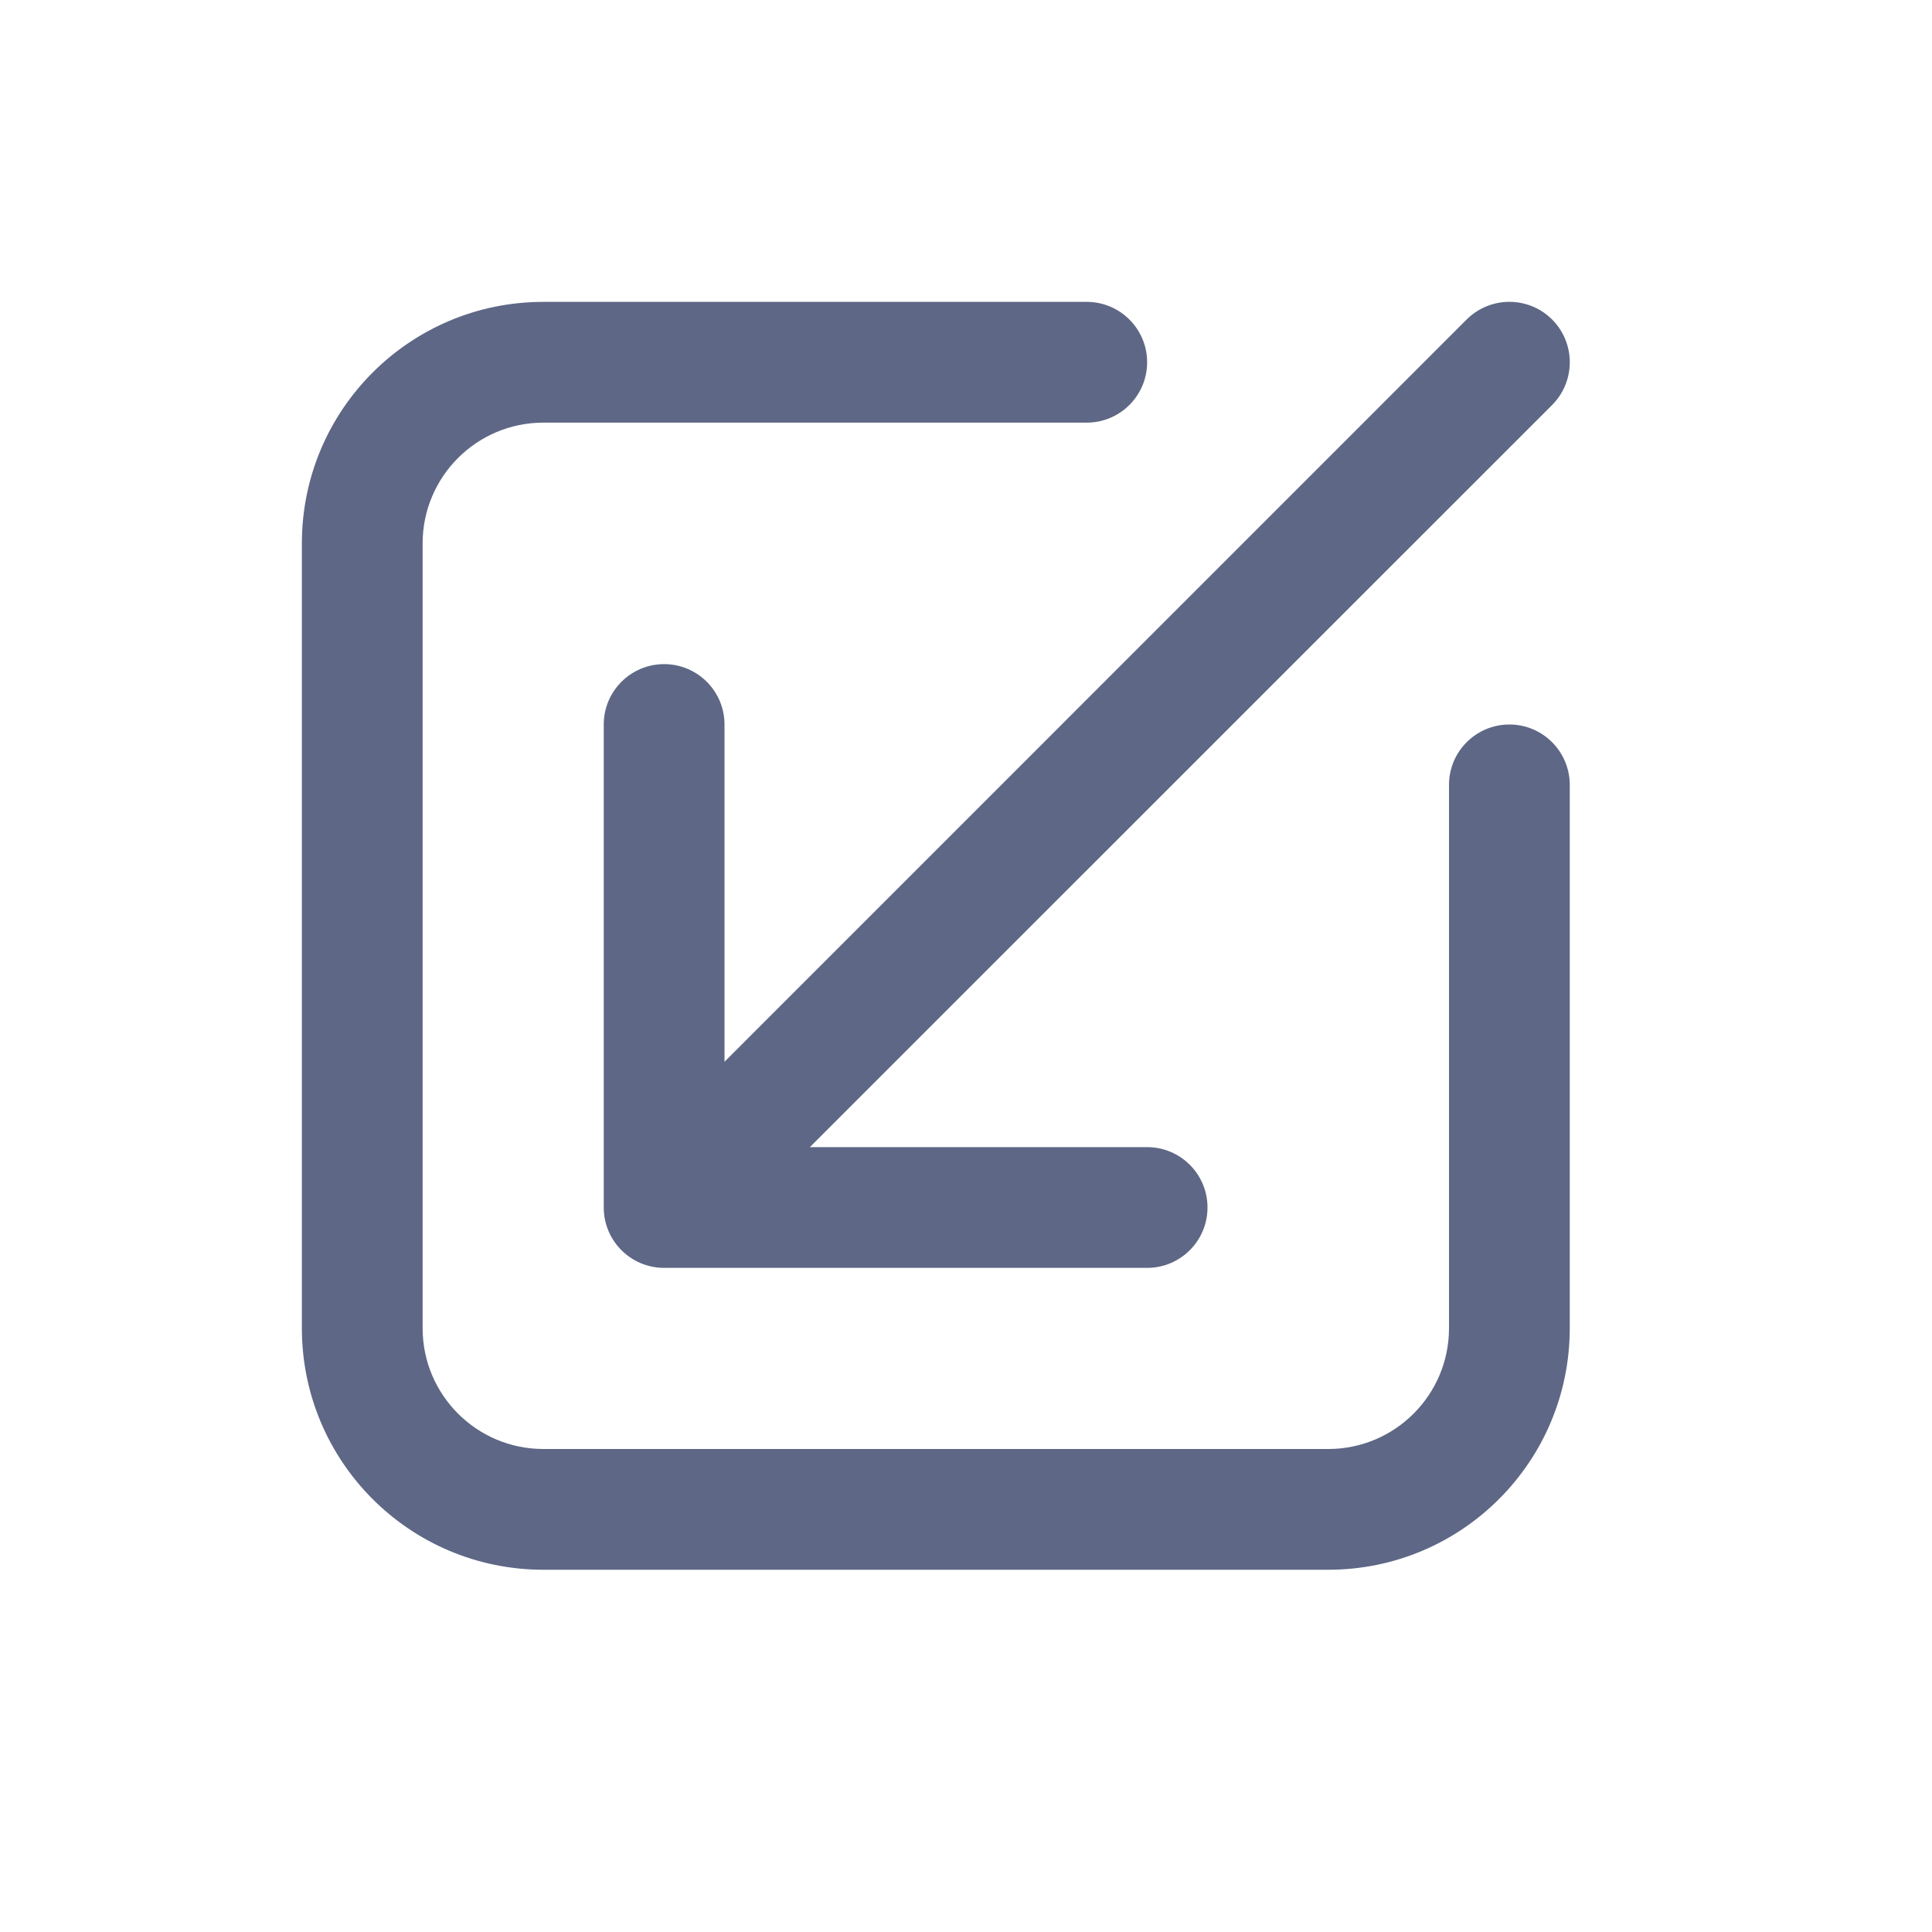
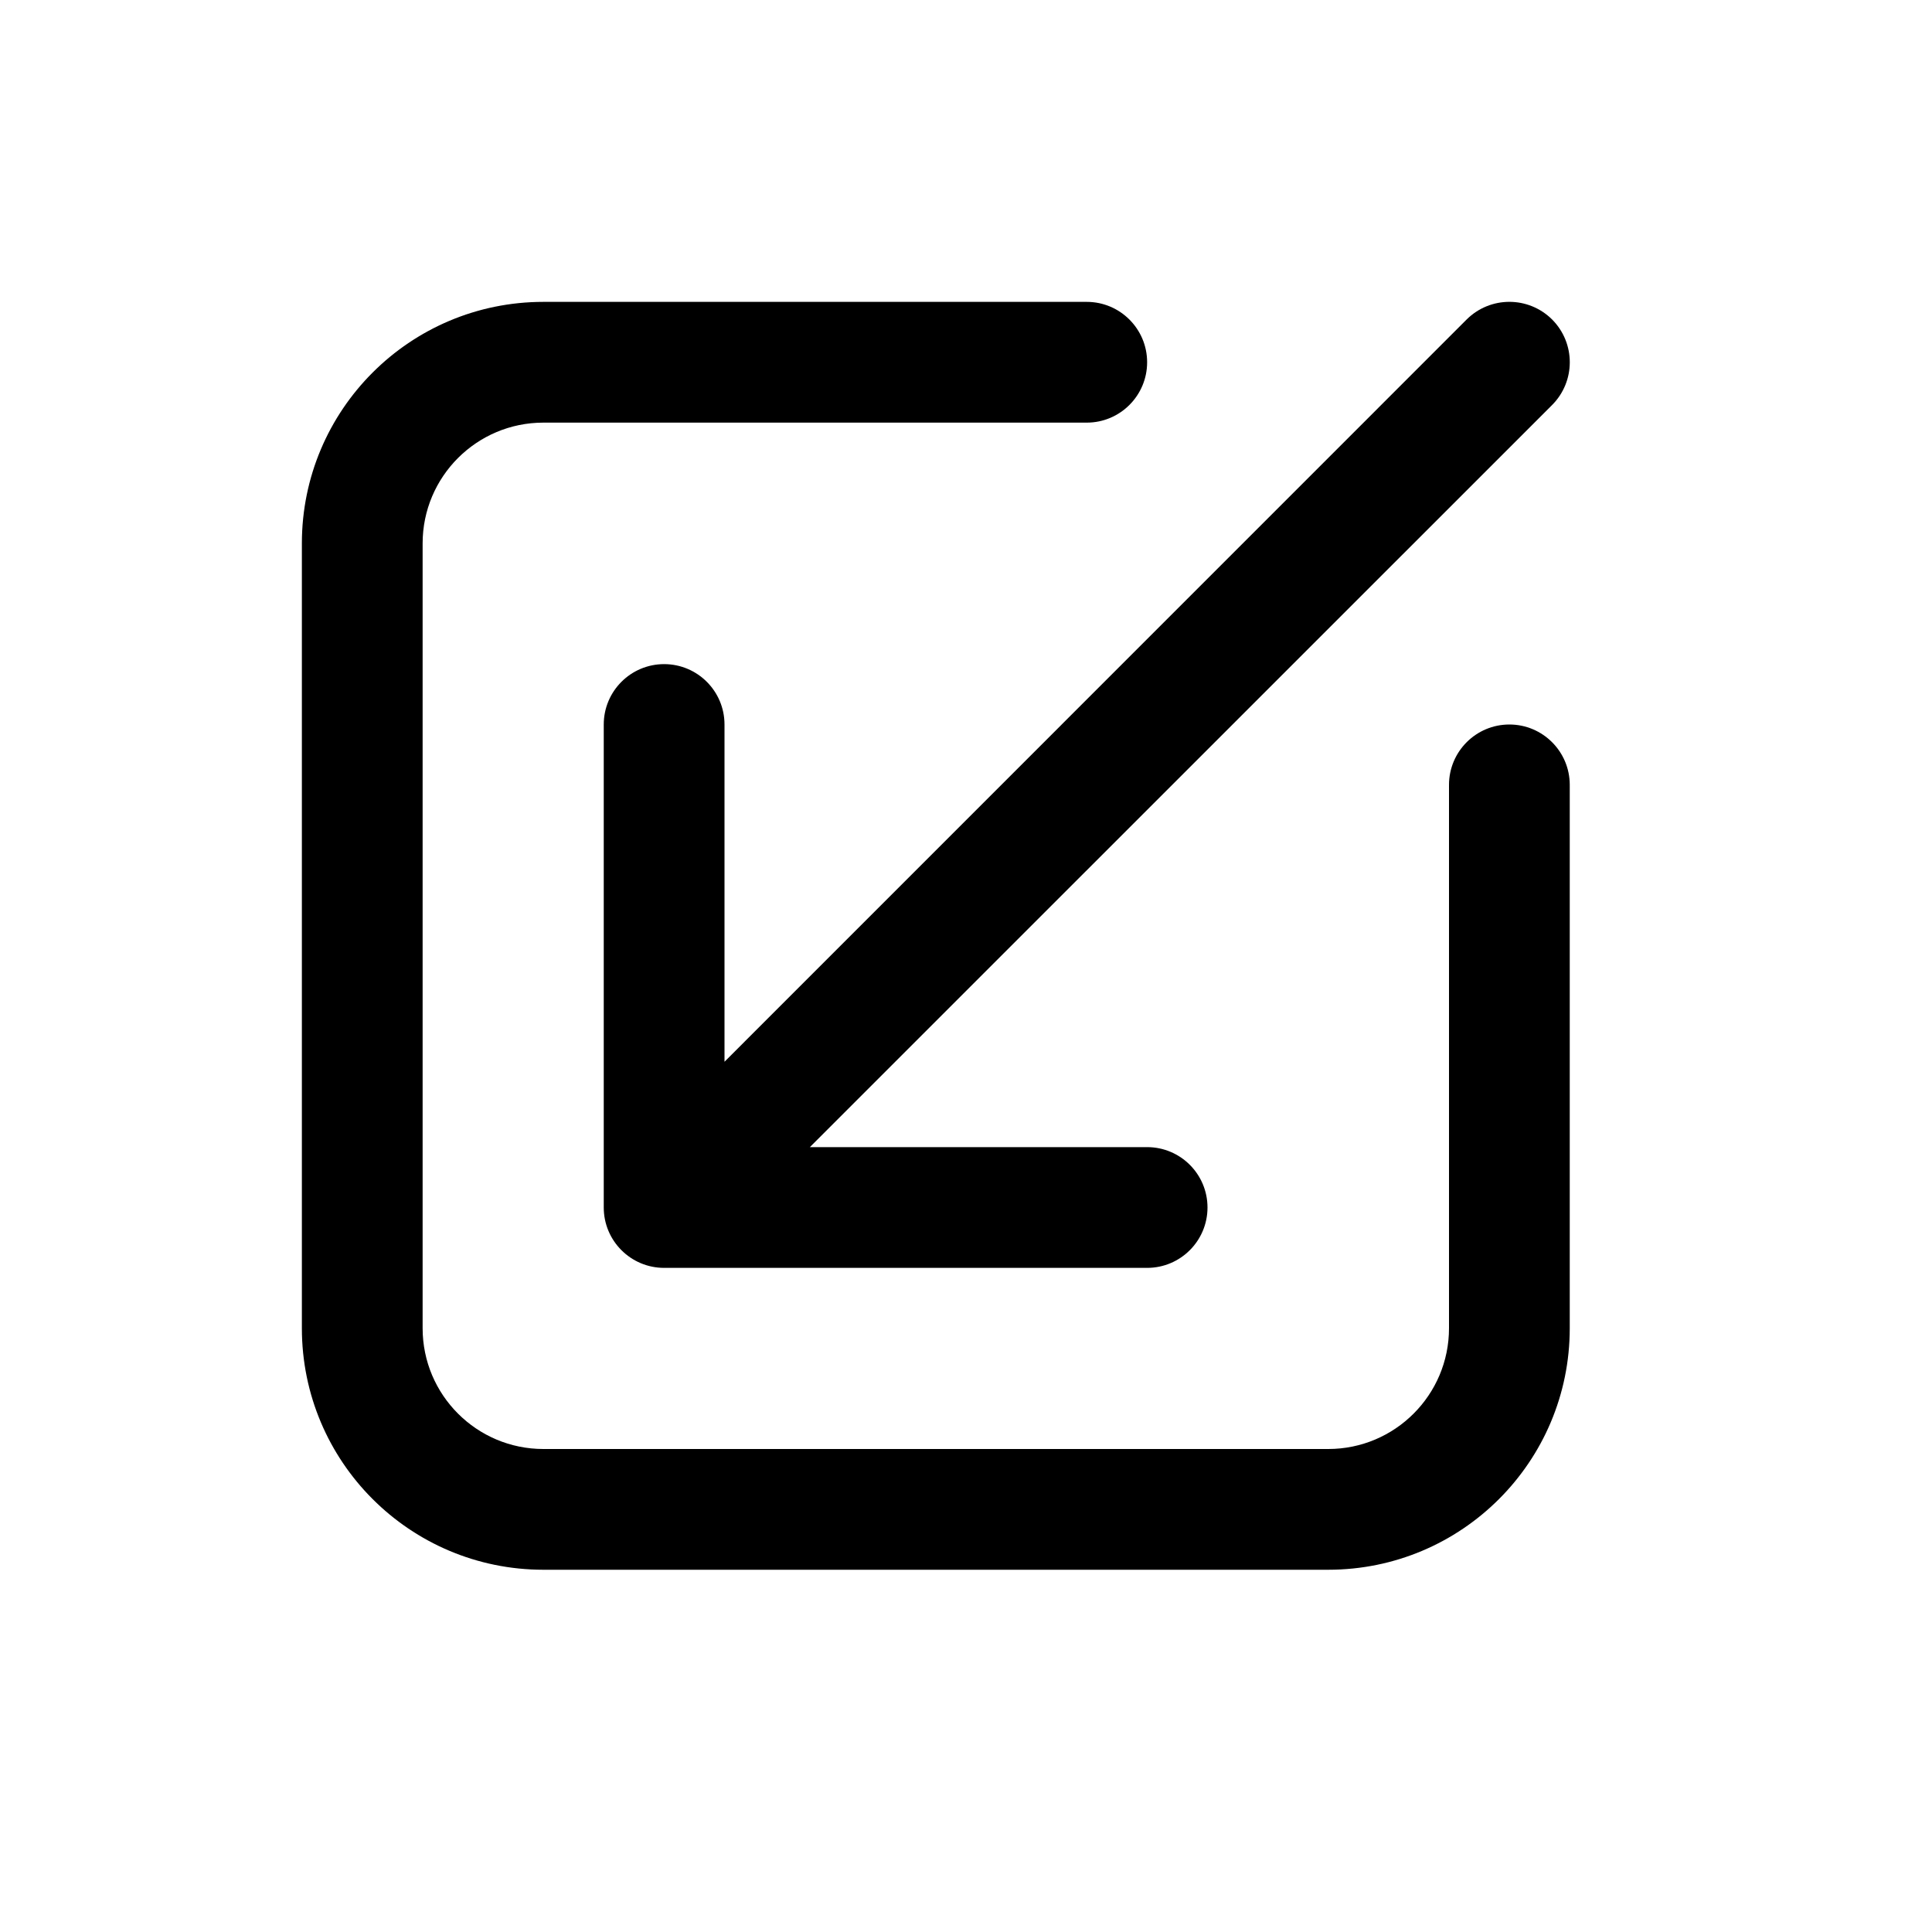
- <svg xmlns="http://www.w3.org/2000/svg" width="16" height="16" viewBox="0 0 16 16" fill="none">
-   <path d="M6.707 9.5L12.854 3.354C13.049 3.158 13.049 2.842 12.854 2.646C12.658 2.451 12.342 2.451 12.146 2.646L6 8.793V6C6 5.724 5.776 5.5 5.5 5.5C5.224 5.5 5 5.724 5 6V10C5 10.276 5.224 10.5 5.5 10.5H9.5C9.776 10.5 10 10.276 10 10C10 9.724 9.776 9.5 9.5 9.5H6.707Z" fill="#5E6785" />
-   <path d="M9 2.5H4.5C3.395 2.5 2.5 3.395 2.5 4.5V11C2.5 12.105 3.395 13 4.5 13H11C12.105 13 13 12.105 13 11V6.5C13 6.224 12.776 6 12.5 6C12.224 6 12 6.224 12 6.5V11C12 11.552 11.552 12 11 12H4.5C3.948 12 3.5 11.552 3.5 11V4.5C3.5 3.948 3.948 3.5 4.5 3.5H9C9.276 3.5 9.5 3.276 9.5 3C9.5 2.724 9.276 2.5 9 2.5Z" fill="#5E6785" />
+ <svg xmlns="http://www.w3.org/2000/svg" width="16" height="16" viewBox="0 0 16 16">
+   <path fill-rule="evenodd" clip-rule="evenodd" d="M6.707 9.5L12.854 3.354C13.049 3.158 13.049 2.842 12.854 2.646C12.658 2.451 12.342 2.451 12.146 2.646L6 8.793V6C6 5.724 5.776 5.5 5.5 5.5C5.224 5.5 5 5.724 5 6V10C5 10.276 5.224 10.5 5.5 10.5H9.5C9.776 10.5 10 10.276 10 10C10 9.724 9.776 9.5 9.5 9.5H6.707Z" />
+   <path fill-rule="evenodd" clip-rule="evenodd" d="M9 2.5H4.5C3.395 2.5 2.5 3.395 2.5 4.5V11C2.5 12.105 3.395 13 4.5 13H11C12.105 13 13 12.105 13 11V6.5C13 6.224 12.776 6 12.5 6C12.224 6 12 6.224 12 6.5V11C12 11.552 11.552 12 11 12H4.5C3.948 12 3.5 11.552 3.5 11V4.5C3.5 3.948 3.948 3.5 4.5 3.5H9C9.276 3.5 9.5 3.276 9.5 3C9.5 2.724 9.276 2.5 9 2.5Z" />
</svg>
